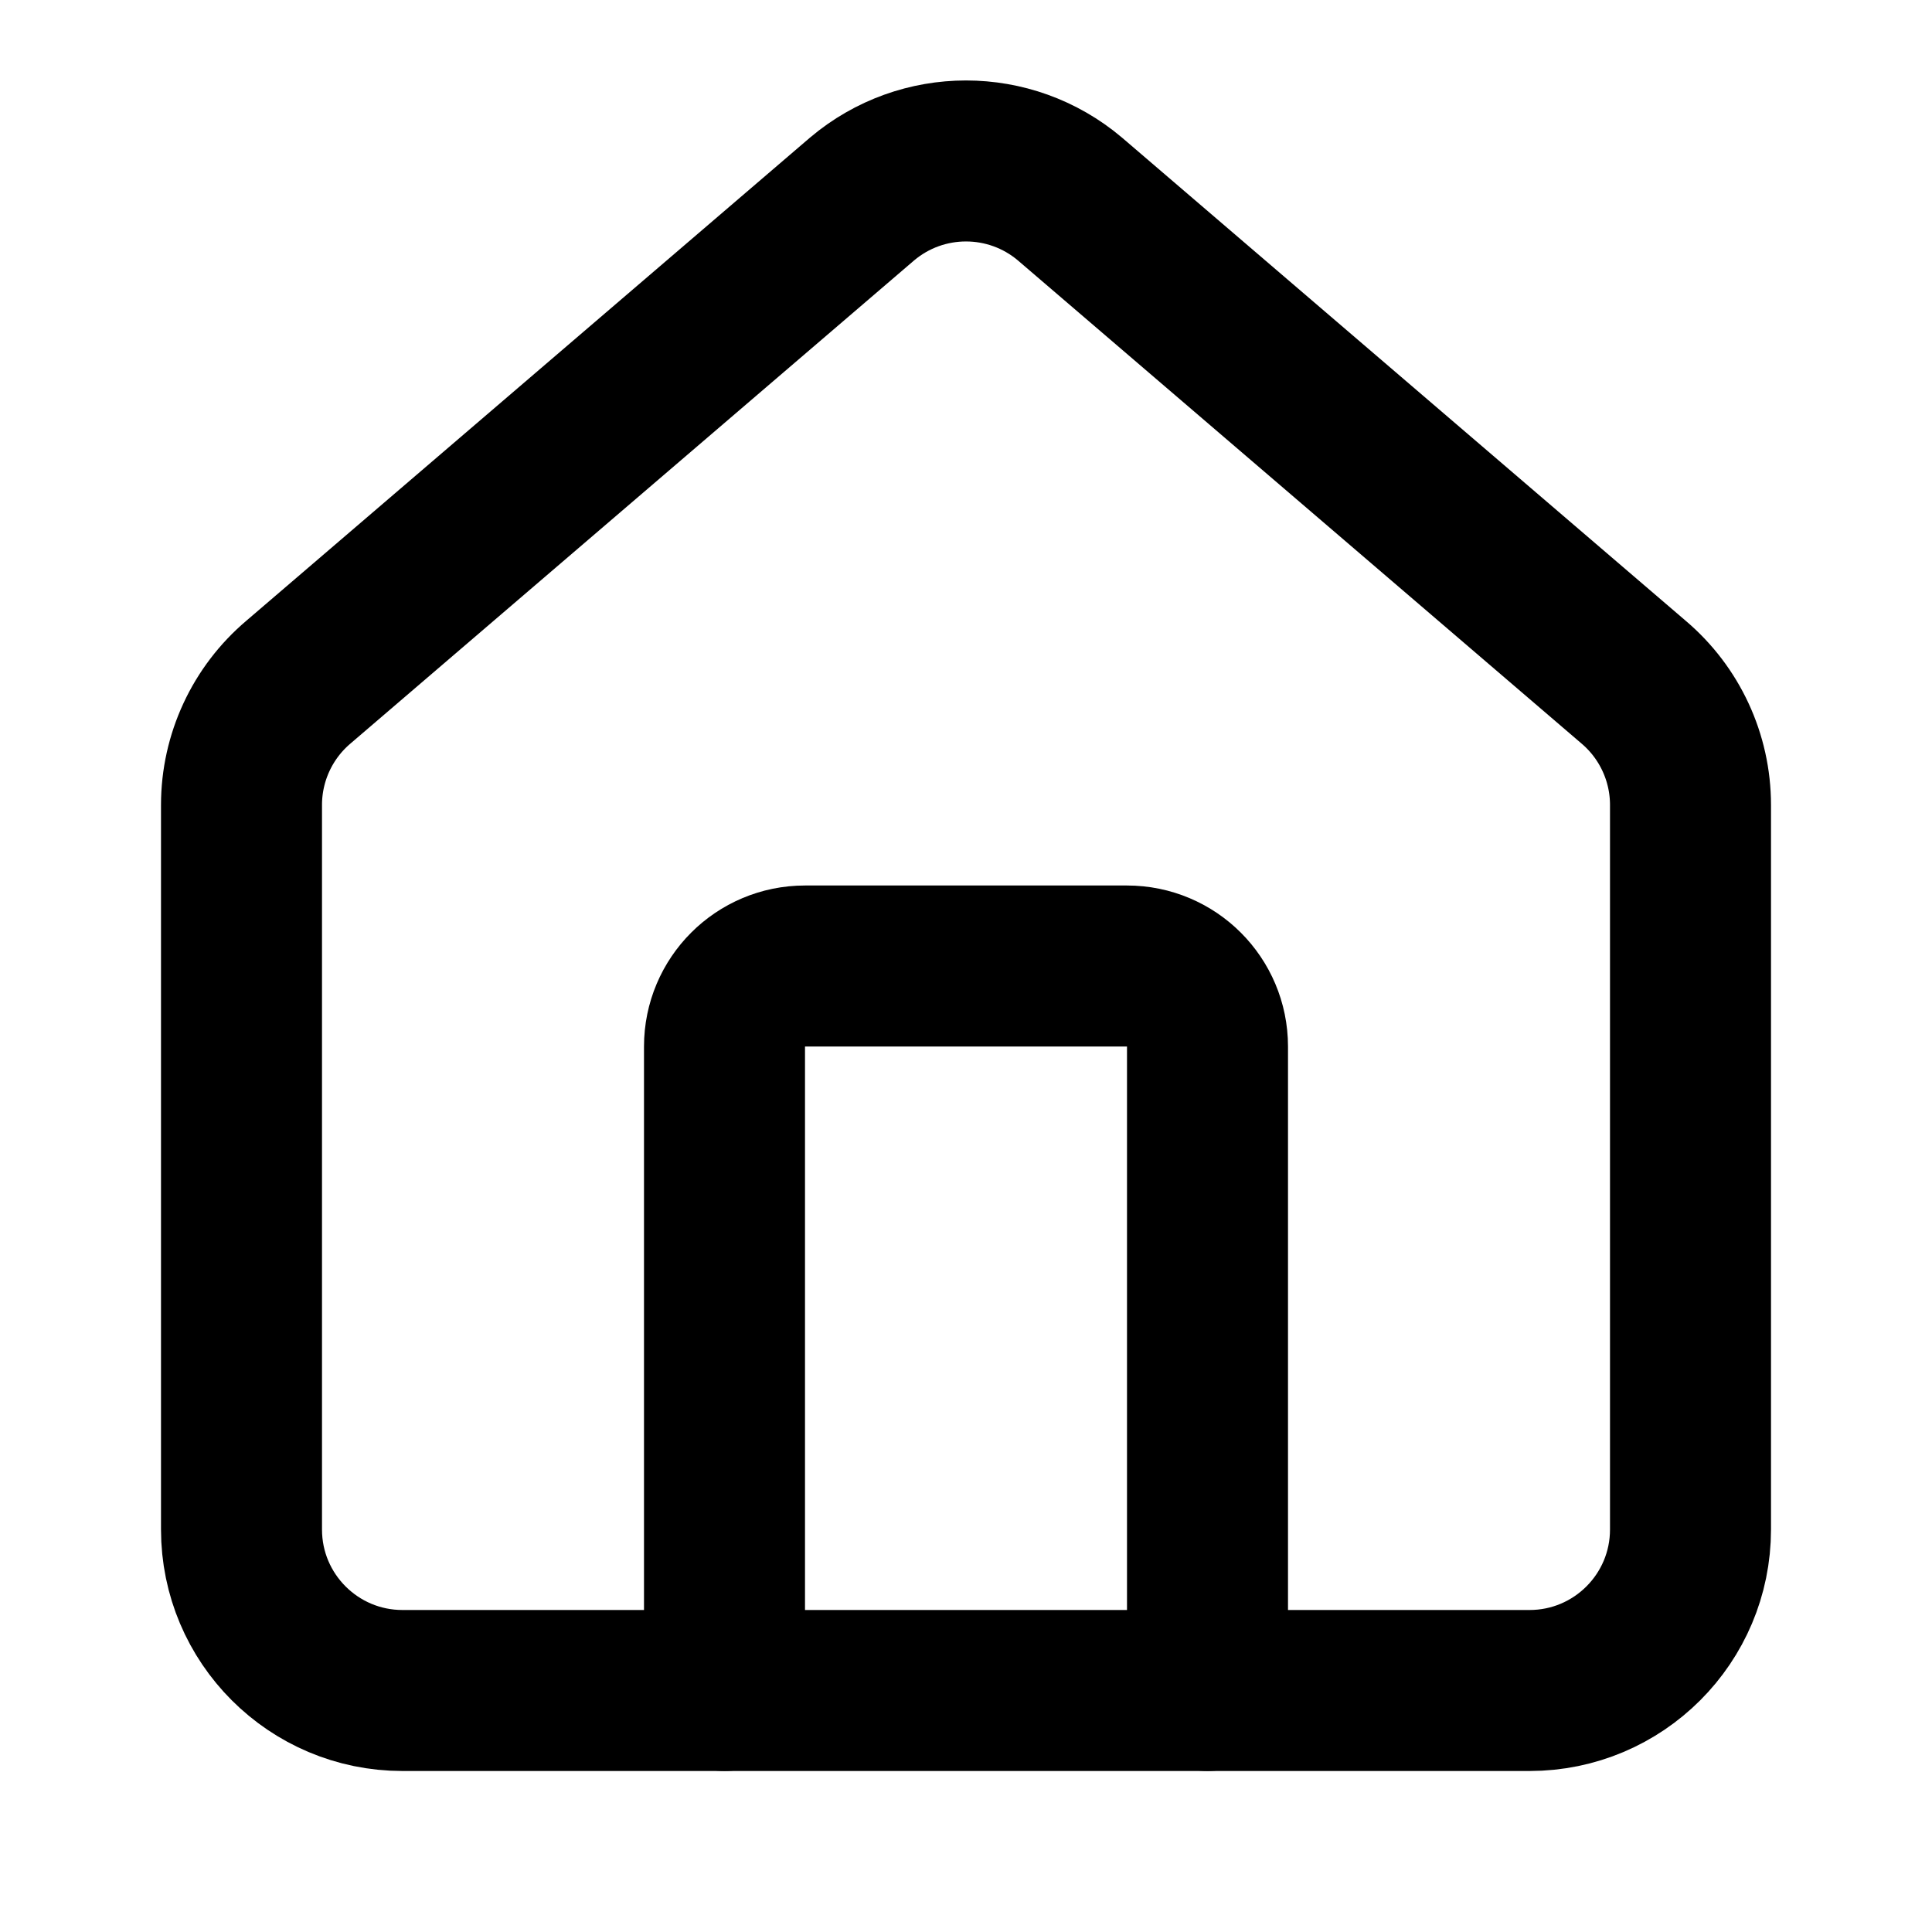
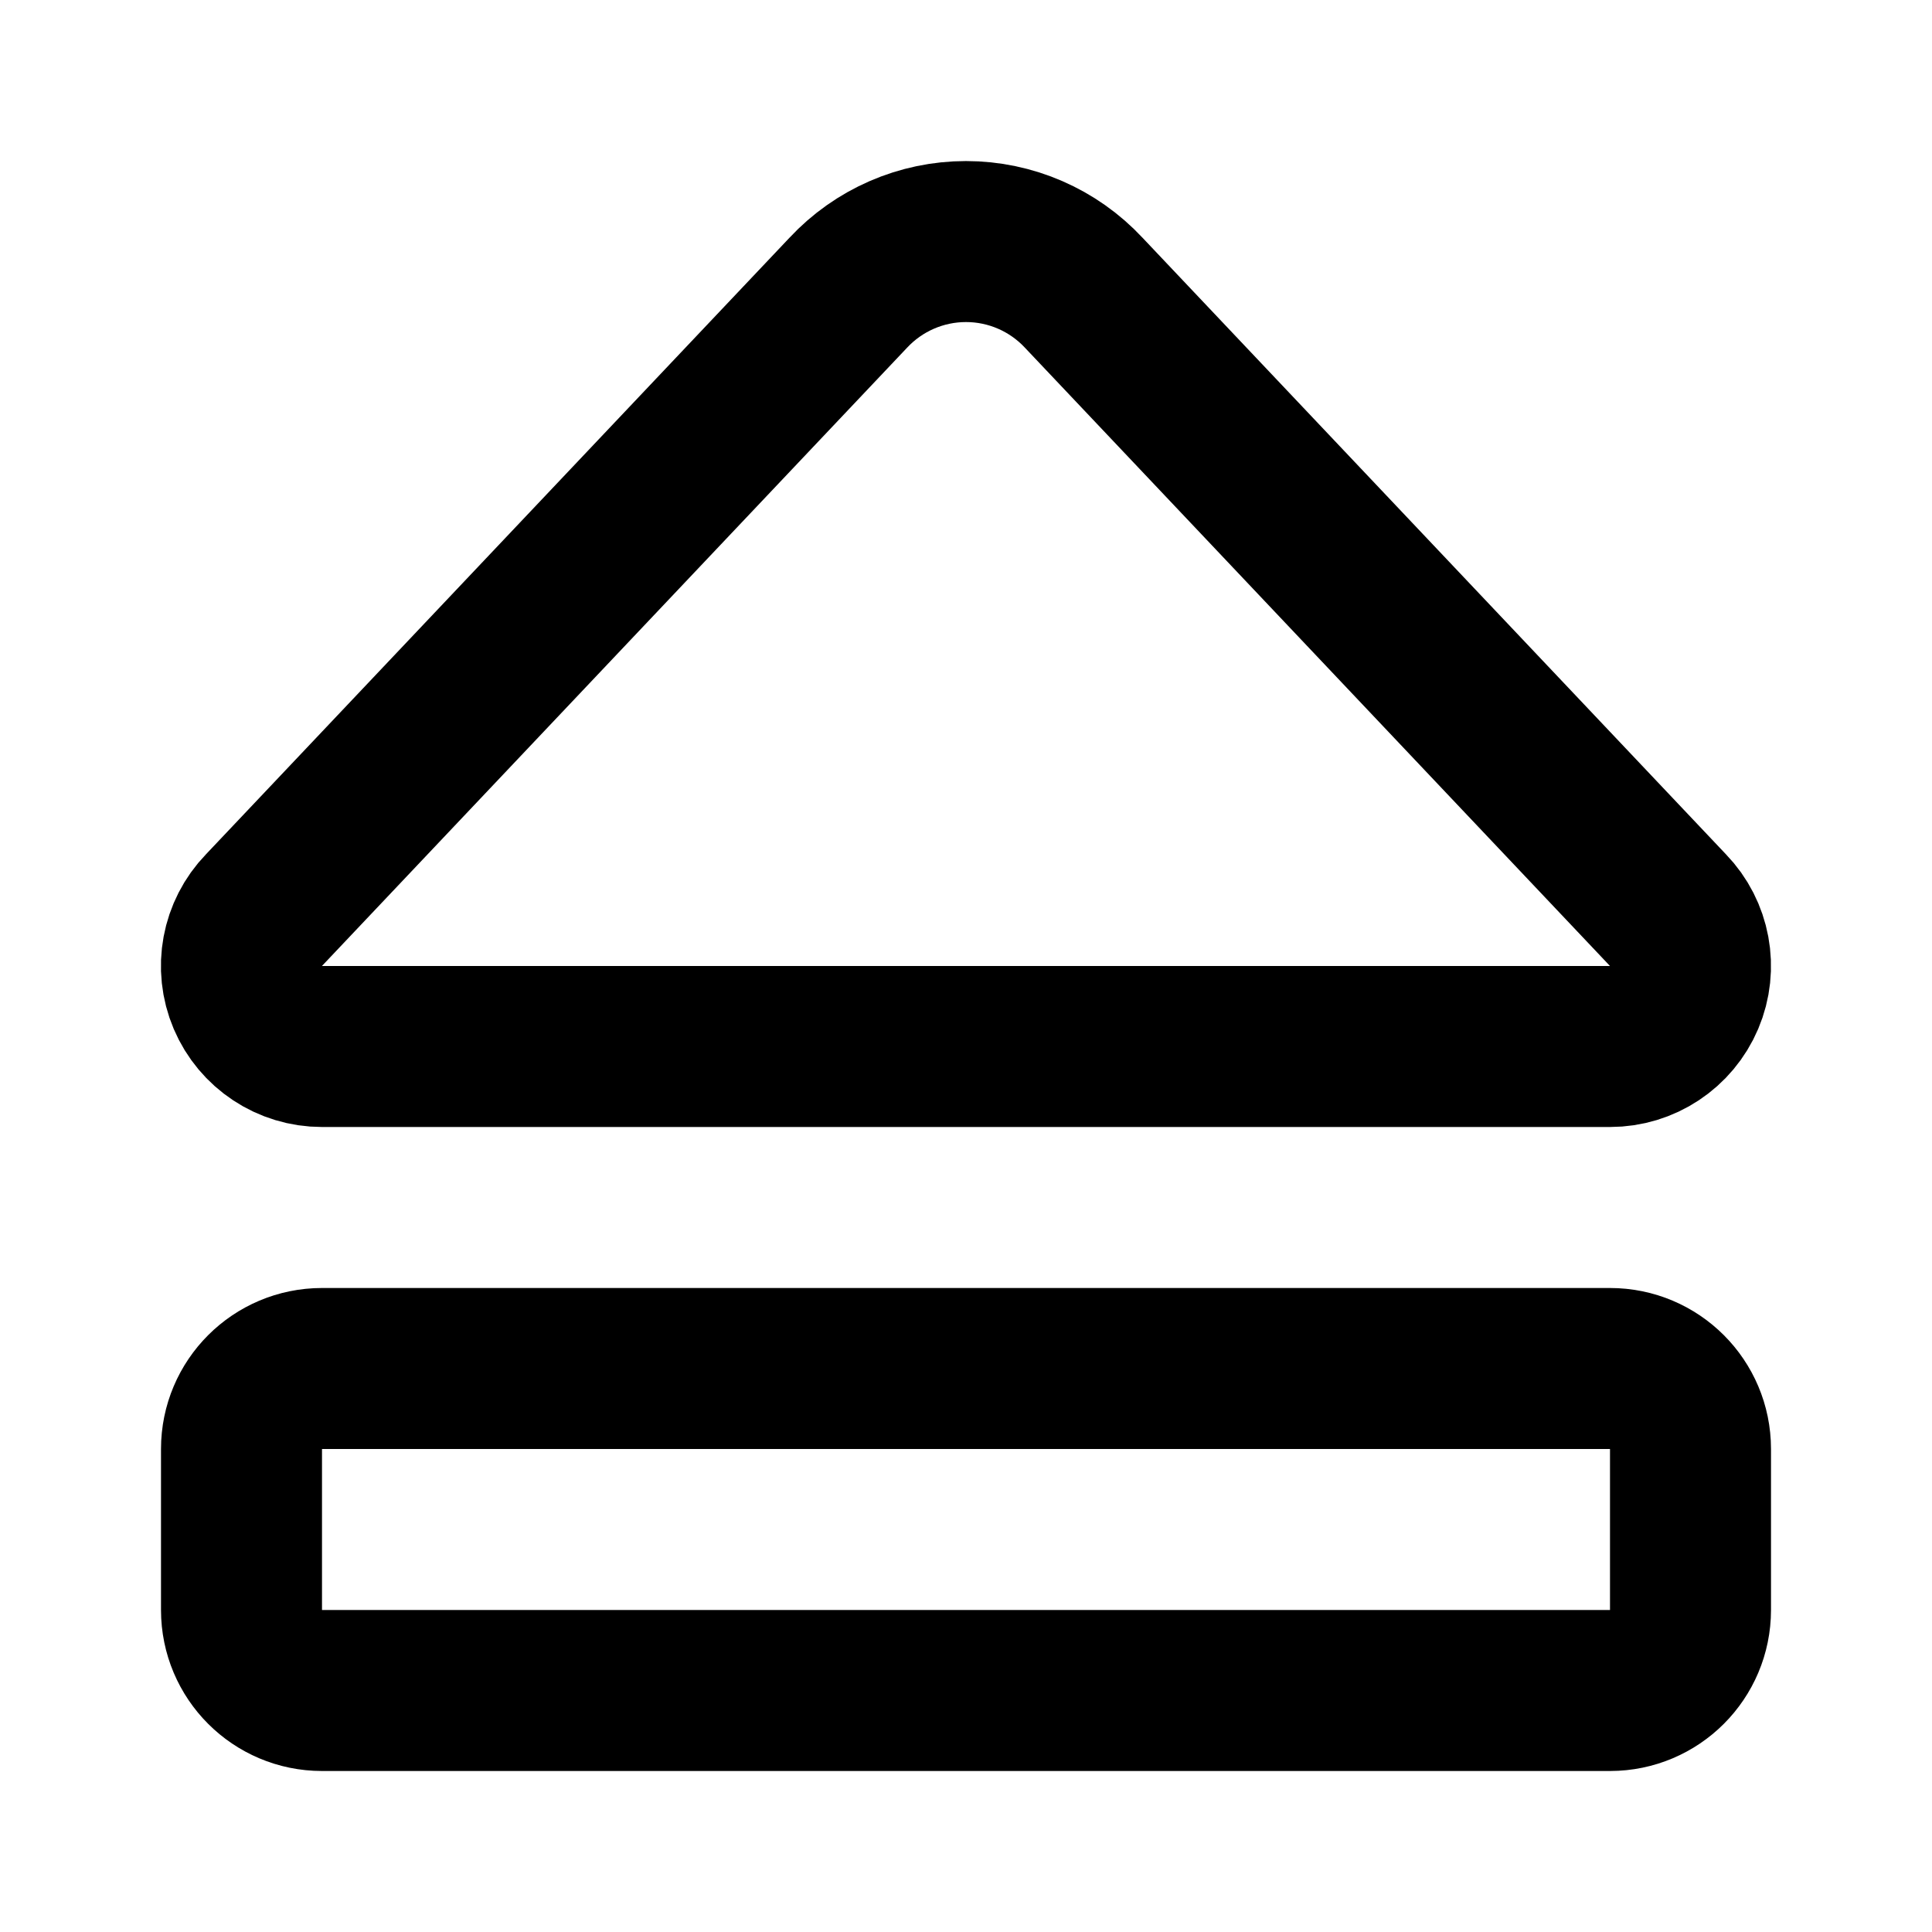
<svg xmlns="http://www.w3.org/2000/svg" width="24" height="24" viewBox="0 0 24 24" fill="none" stroke="currentColor" stroke-width="2" stroke-linecap="round" stroke-linejoin="round">
-   <path d="M15 21v-8a1 1 0 0 0-1-1h-4a1 1 0 0 0-1 1v8" />
-   <path d="M3 10a2 2 0 0 1 .709-1.528l7-6a2 2 0 0 1 2.582 0l7 6A2 2 0 0 1 21 10v9a2 2 0 0 1-2 2H5a2 2 0 0 1-2-2z" />
+   <path d="M4 13a1 1 0 0 1-.72-1.695l7.257-7.668a2 2 0 0 1 2.926 0l7.256 7.668A1 1 0 0 1 20 13z" />
+   <rect x="3" y="17" width="18" height="4" rx="1" />
</svg>
